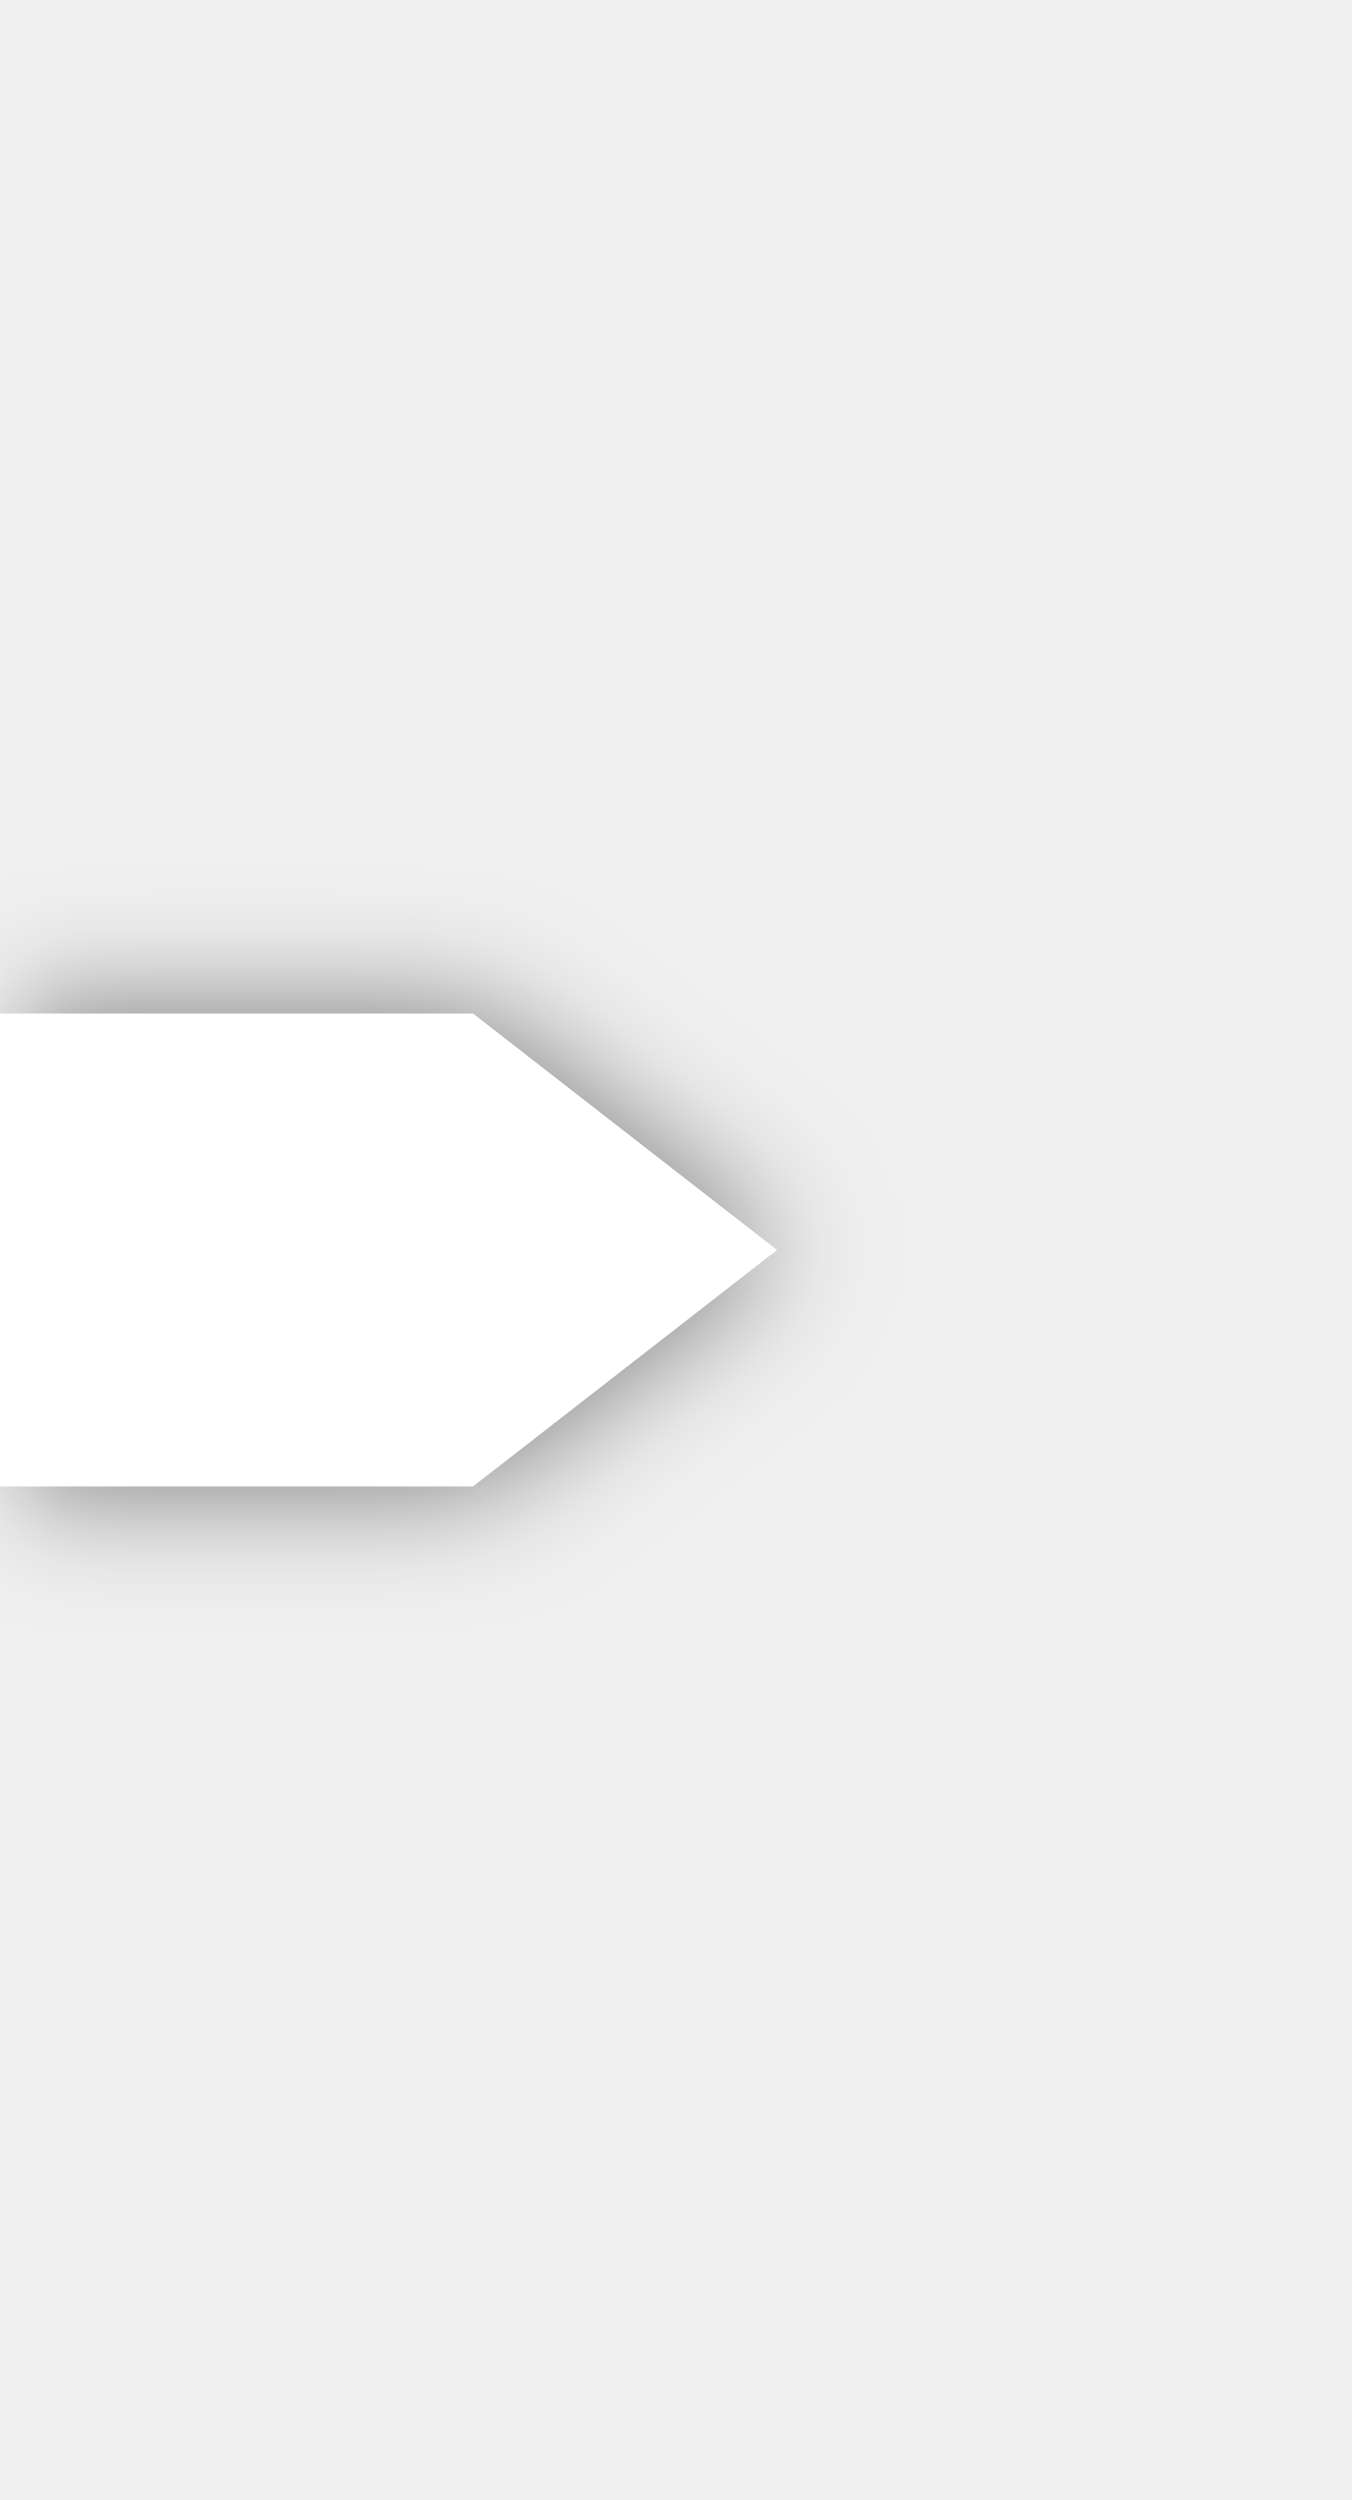
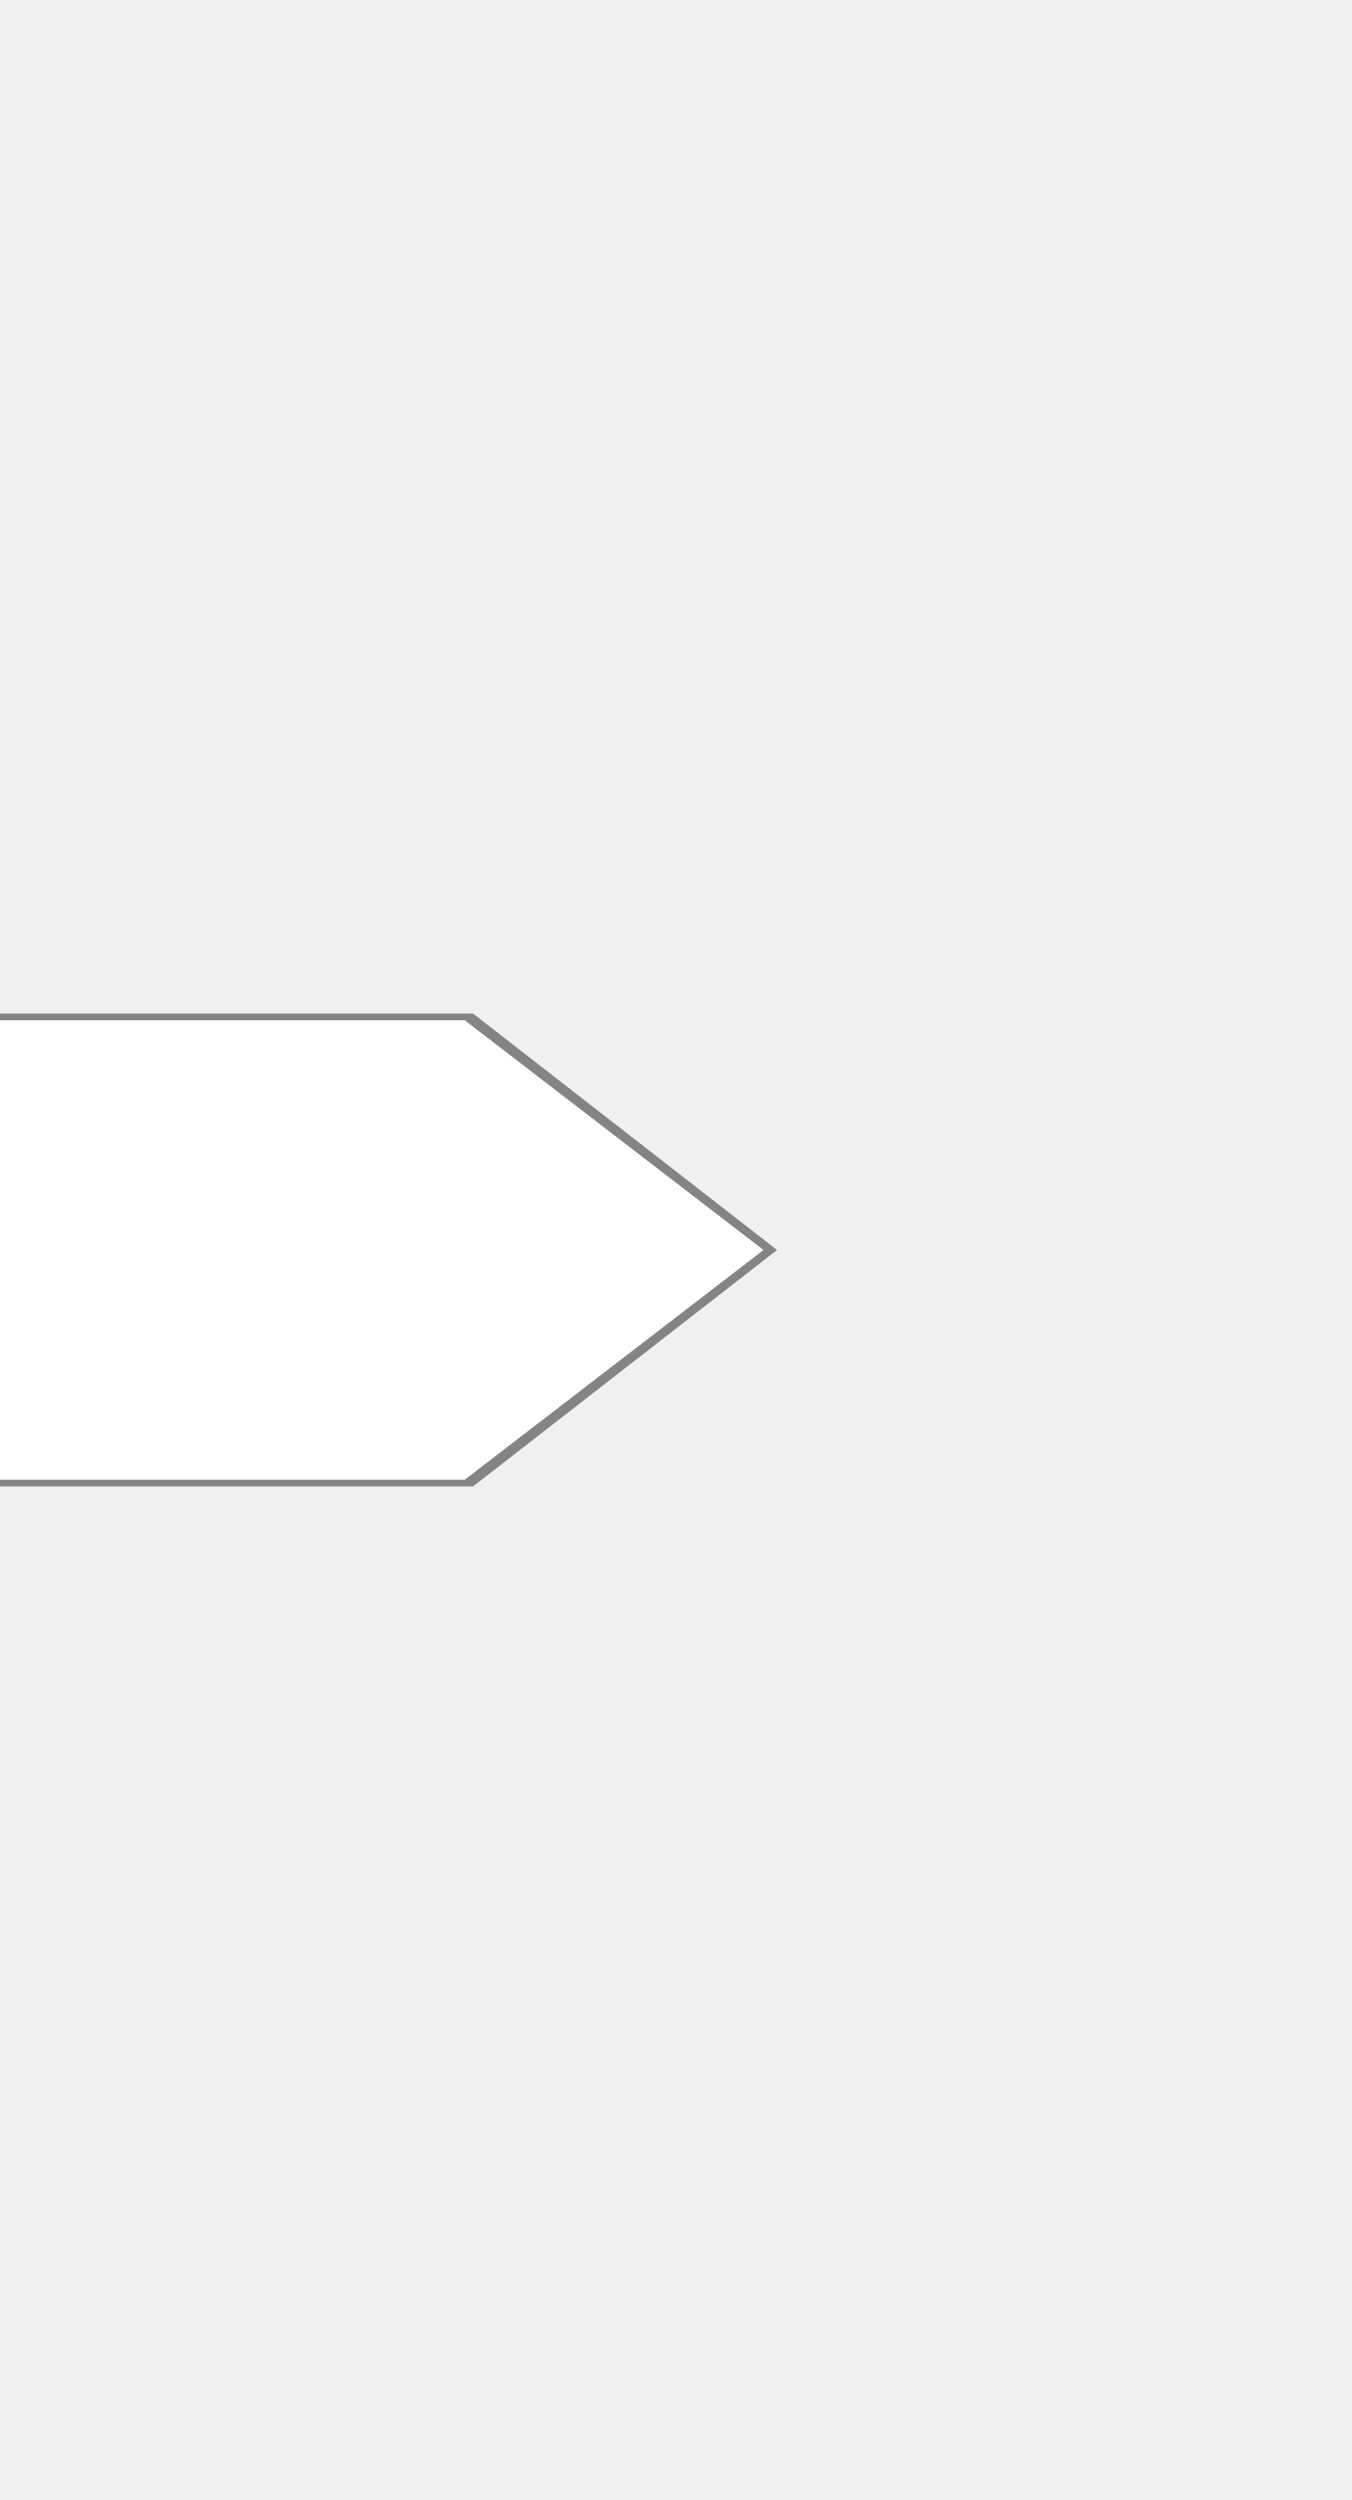
<svg xmlns="http://www.w3.org/2000/svg" width="20" height="37" id="svg2" version="1.1">
  <defs id="defs4">
    <clipPath clipPathUnits="userSpaceOnUse" id="clipPath4219">
      <rect y="1015.362" x="20" height="37" width="20" id="rect4221" style="opacity:0.12;color:#000000;fill:#ff00ff;fill-opacity:1;fill-rule:nonzero;stroke:none;stroke-width:1;marker:none;visibility:visible;display:inline;overflow:visible;enable-background:accumulate" />
    </clipPath>
-     <filter style="color-interpolation-filters:sRGB" id="filter4311" x="-0.193" width="1.386" y="-0.317" height="1.634">
-       <feGaussianBlur stdDeviation="0.925" id="feGaussianBlur4313" />
-     </filter>
  </defs>
  <g id="layer1" transform="translate(0,-1015.362)">
-     <g id="g4216" clip-path="url(#clipPath4219)" style="filter:url(#filter4311);opacity:0.5" transform="translate(-20,0)">
+     <g id="g4216" clip-path="url(#clipPath4219)" style="opacity:0.45" transform="translate(-20,0)">
      <path style="fill:#000000;stroke:none" d="m 20,1030.362 7,0 4.5,3.5 -4.5,3.5 -7,0 z" id="path4063" />
    </g>
-     <path style="fill:#ffffff;stroke:none" d="m 0,1030.362 7,0 4.5,3.5 -4.5,3.5 -7,0 z" id="path4742" />
+     <path style="fill:#ffffff;stroke:none" d="m 0,1030.462 6.878,0 4.422,3.4 -4.422,3.4 -6.878,0 z" id="path4742" />
  </g>
</svg>
